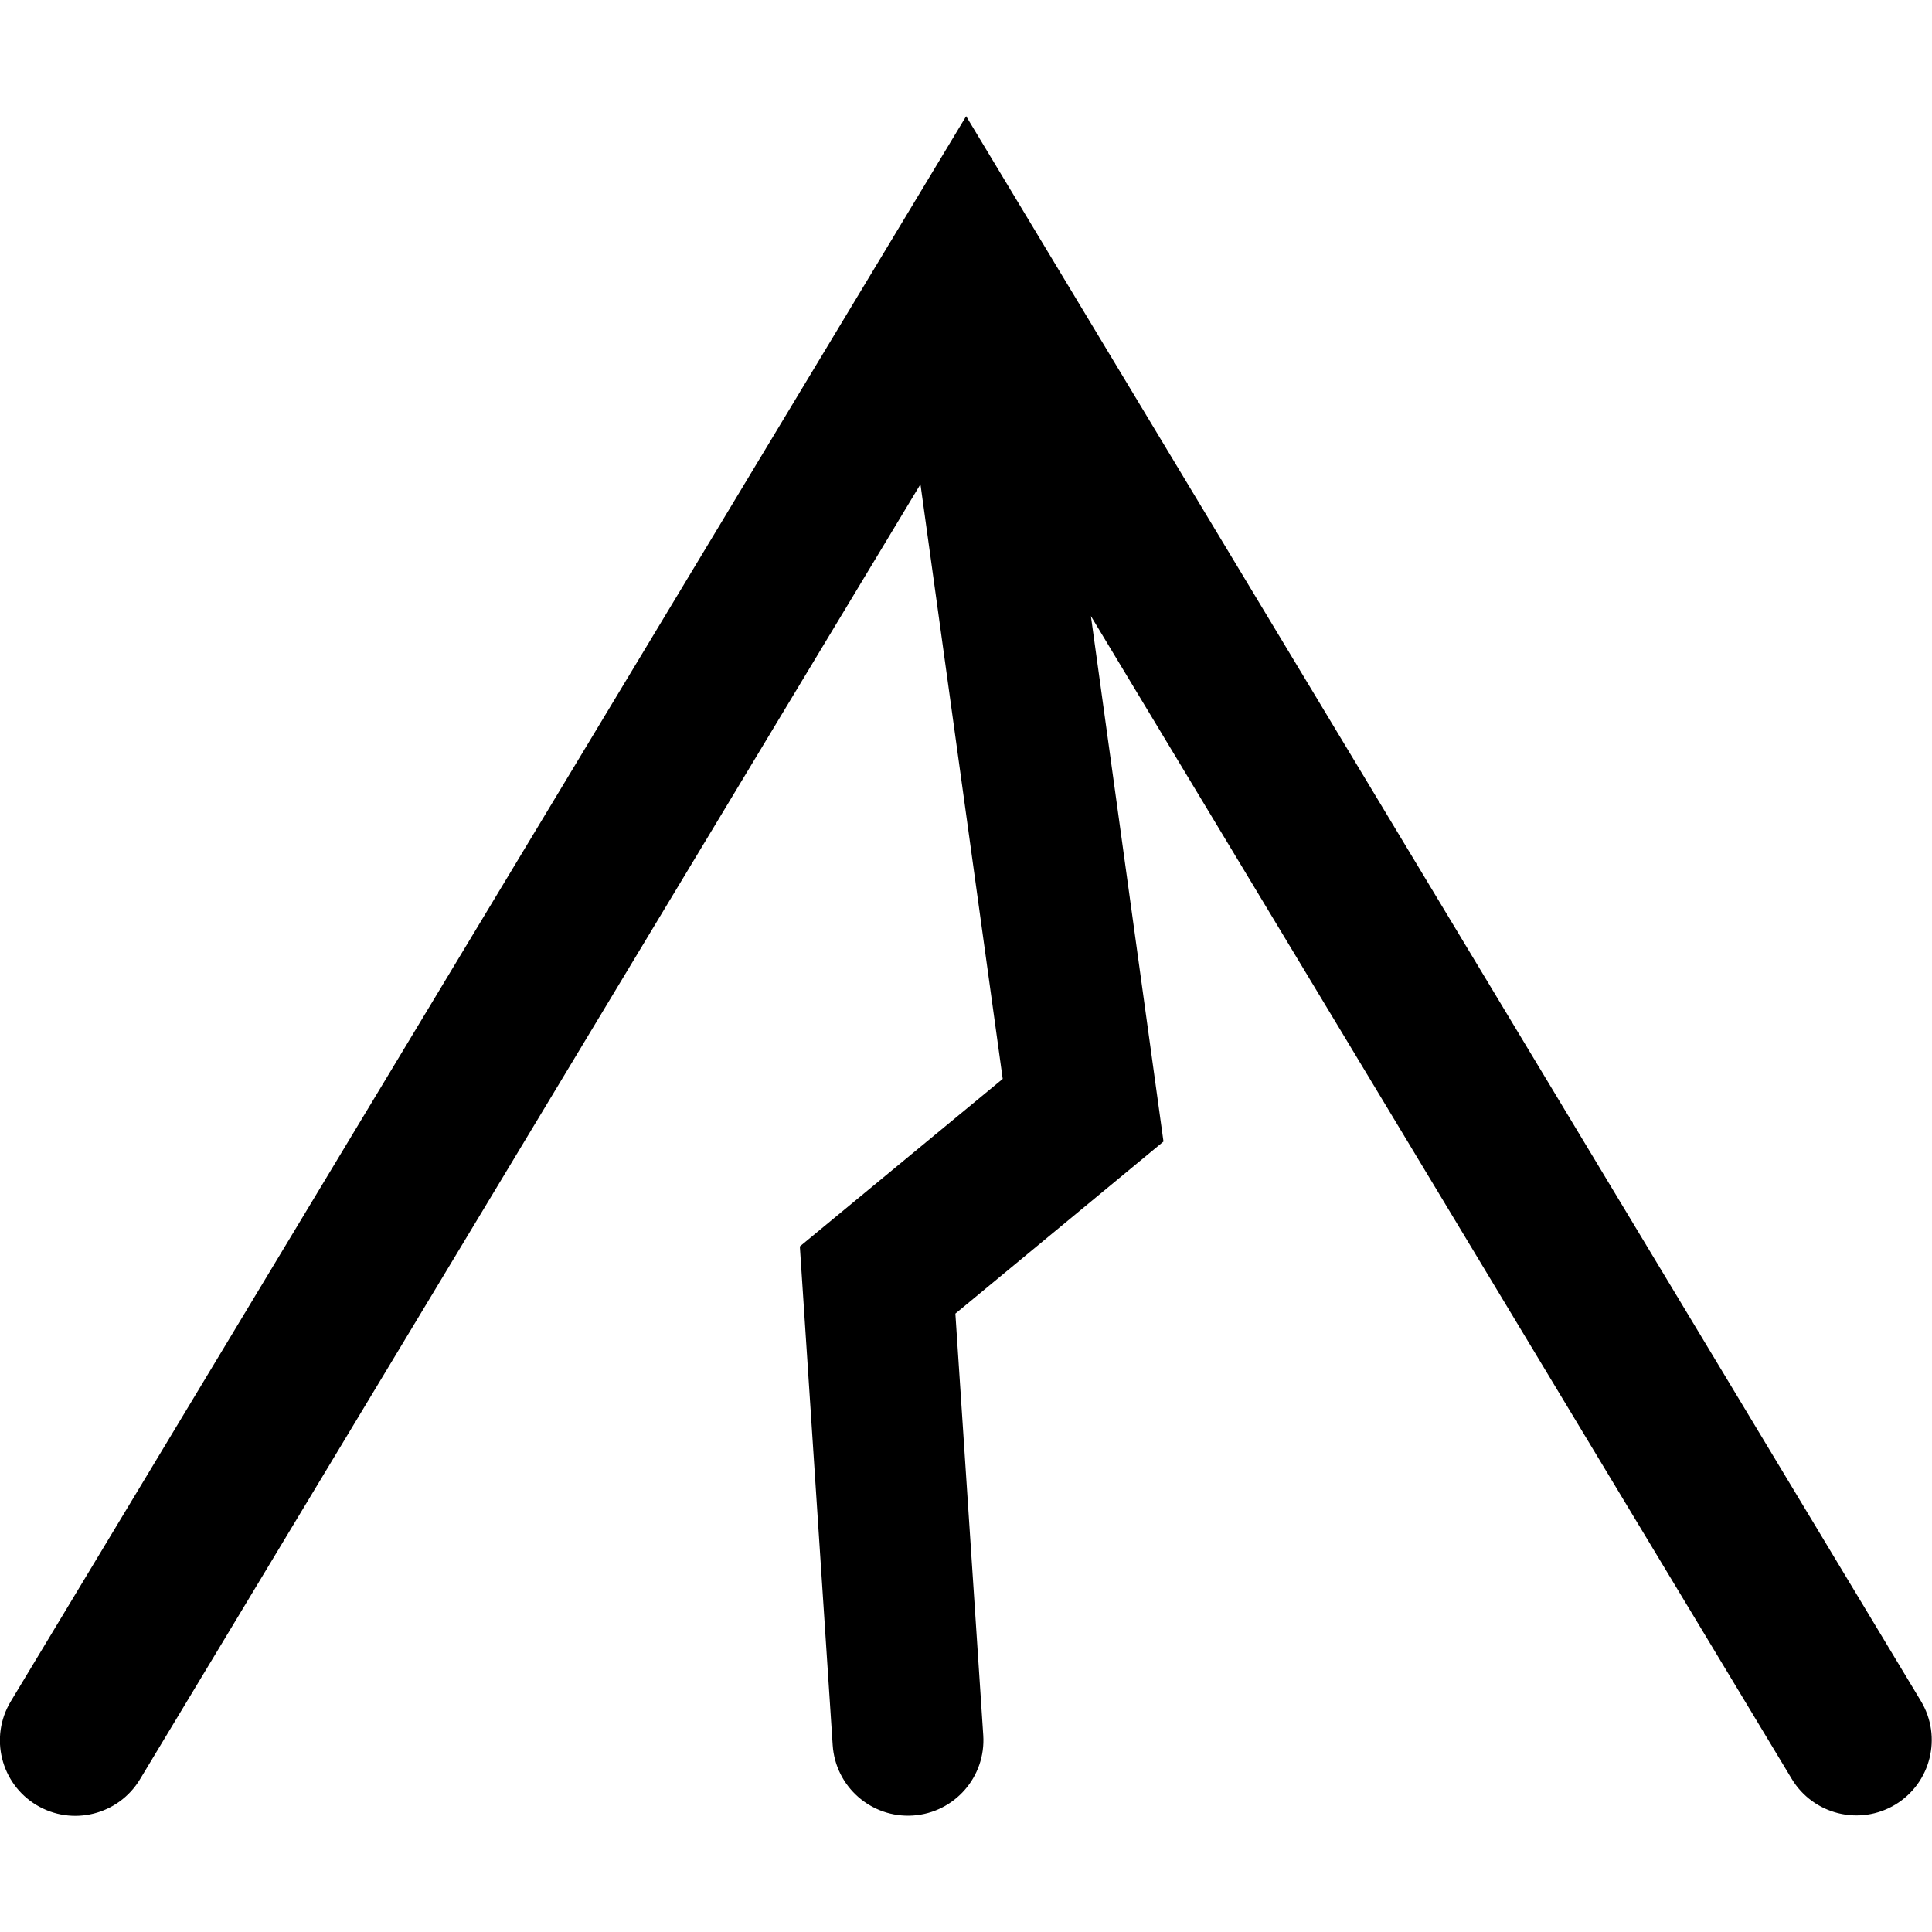
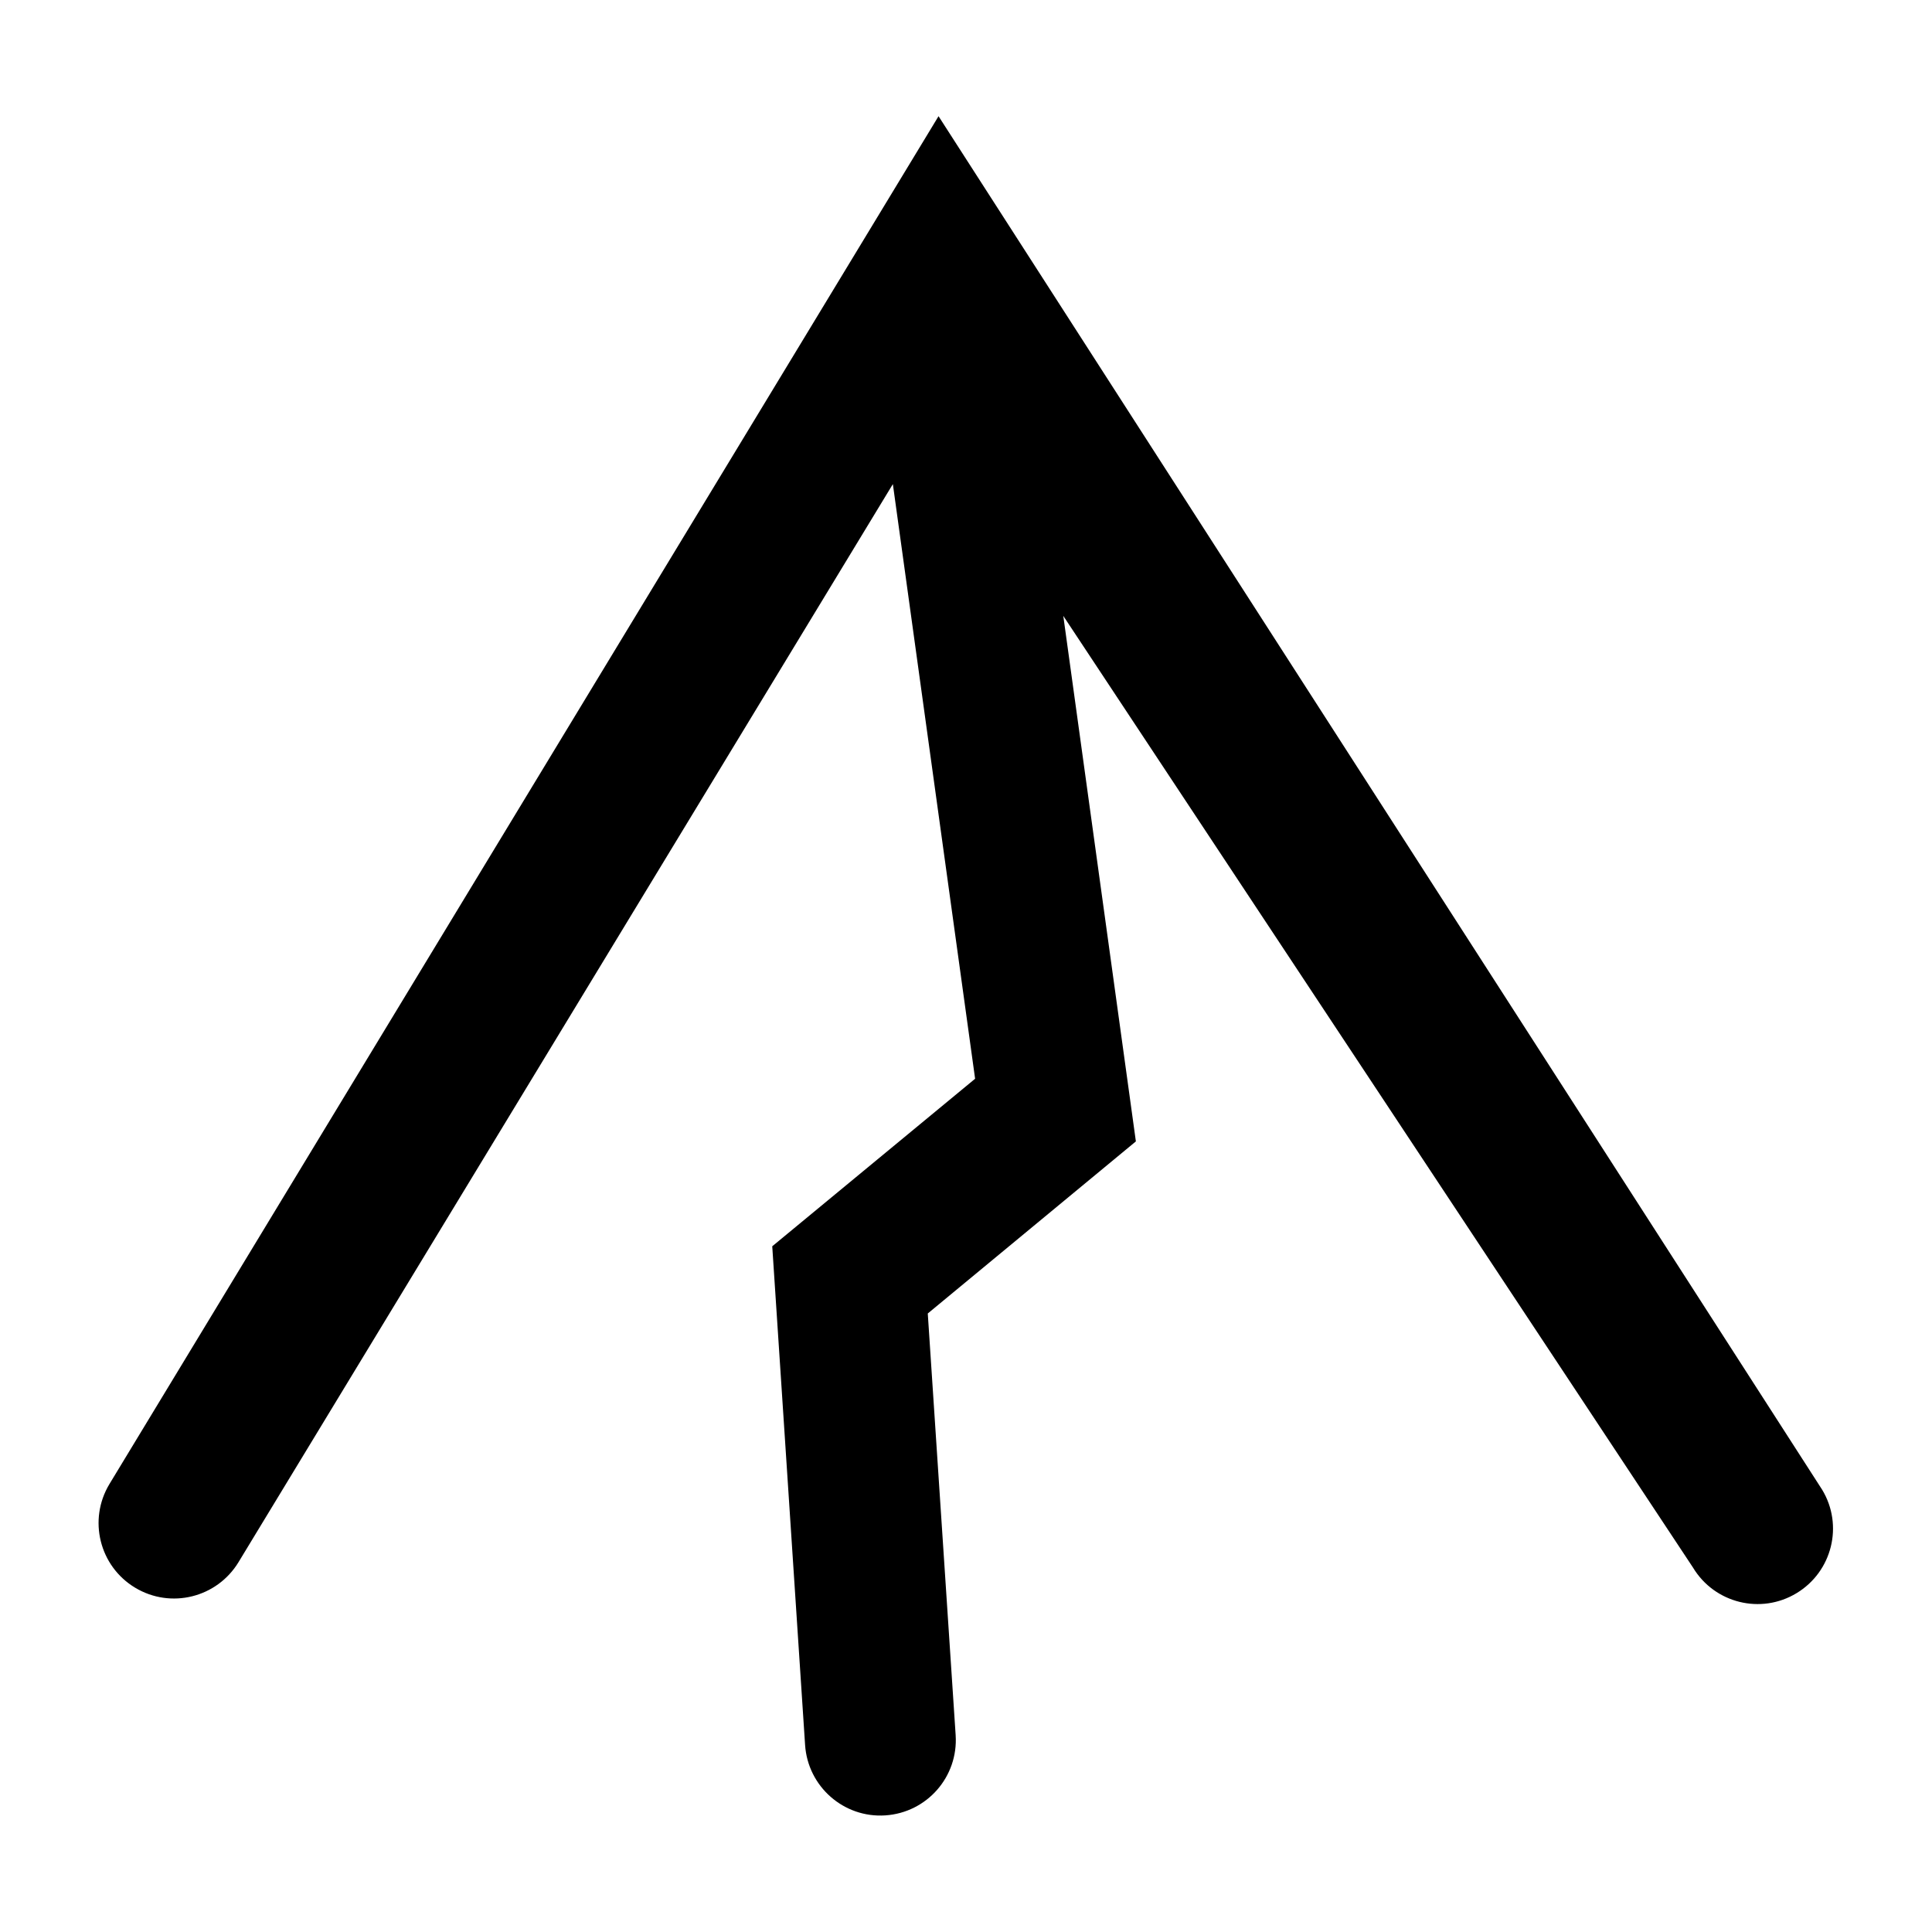
<svg xmlns="http://www.w3.org/2000/svg" version="1.1" viewBox="0 0 14 14">
-   <path d="m7.001 0.842-6.923 11.487a0.547 0.547 0 0 0 0.186 0.751 0.547 0.547 0 0 0 0.75-0.186l5.656-9.385 0.596 4.309-1.47 1.214 0.238 3.614a0.547 0.547 0 0 0 0.581 0.51 0.547 0.547 0 0 0 0.51-0.582l-0.202-3.055 1.508-1.247-0.526-3.808 5.079 8.427a0.547 0.547 0 0 0 0.75 0.186 0.547 0.547 0 0 0 0.186-0.75z" color="#000000" stroke-linecap="round" style="-inkscape-stroke:none" />
+   <path d="m6.801 0.842-6.008 9.912c-0.156 0.259-0.073 0.595 0.186 0.751 0.259 0.156 0.594 0.072 0.75-0.186l4.741-7.811 0.596 4.309-1.47 1.214 0.238 3.614c0.02 0.301 0.28 0.53 0.581 0.51 0.302-0.02 0.53-0.28 0.51-0.582l-0.202-3.055 1.508-1.247-0.526-3.808 4.563 6.896c0.156 0.259 0.492 0.342 0.75 0.186 0.259-0.156 0.342-0.492 0.186-0.75z" color="#000000" stroke-linecap="round" style="-inkscape-stroke:none" />
</svg>
